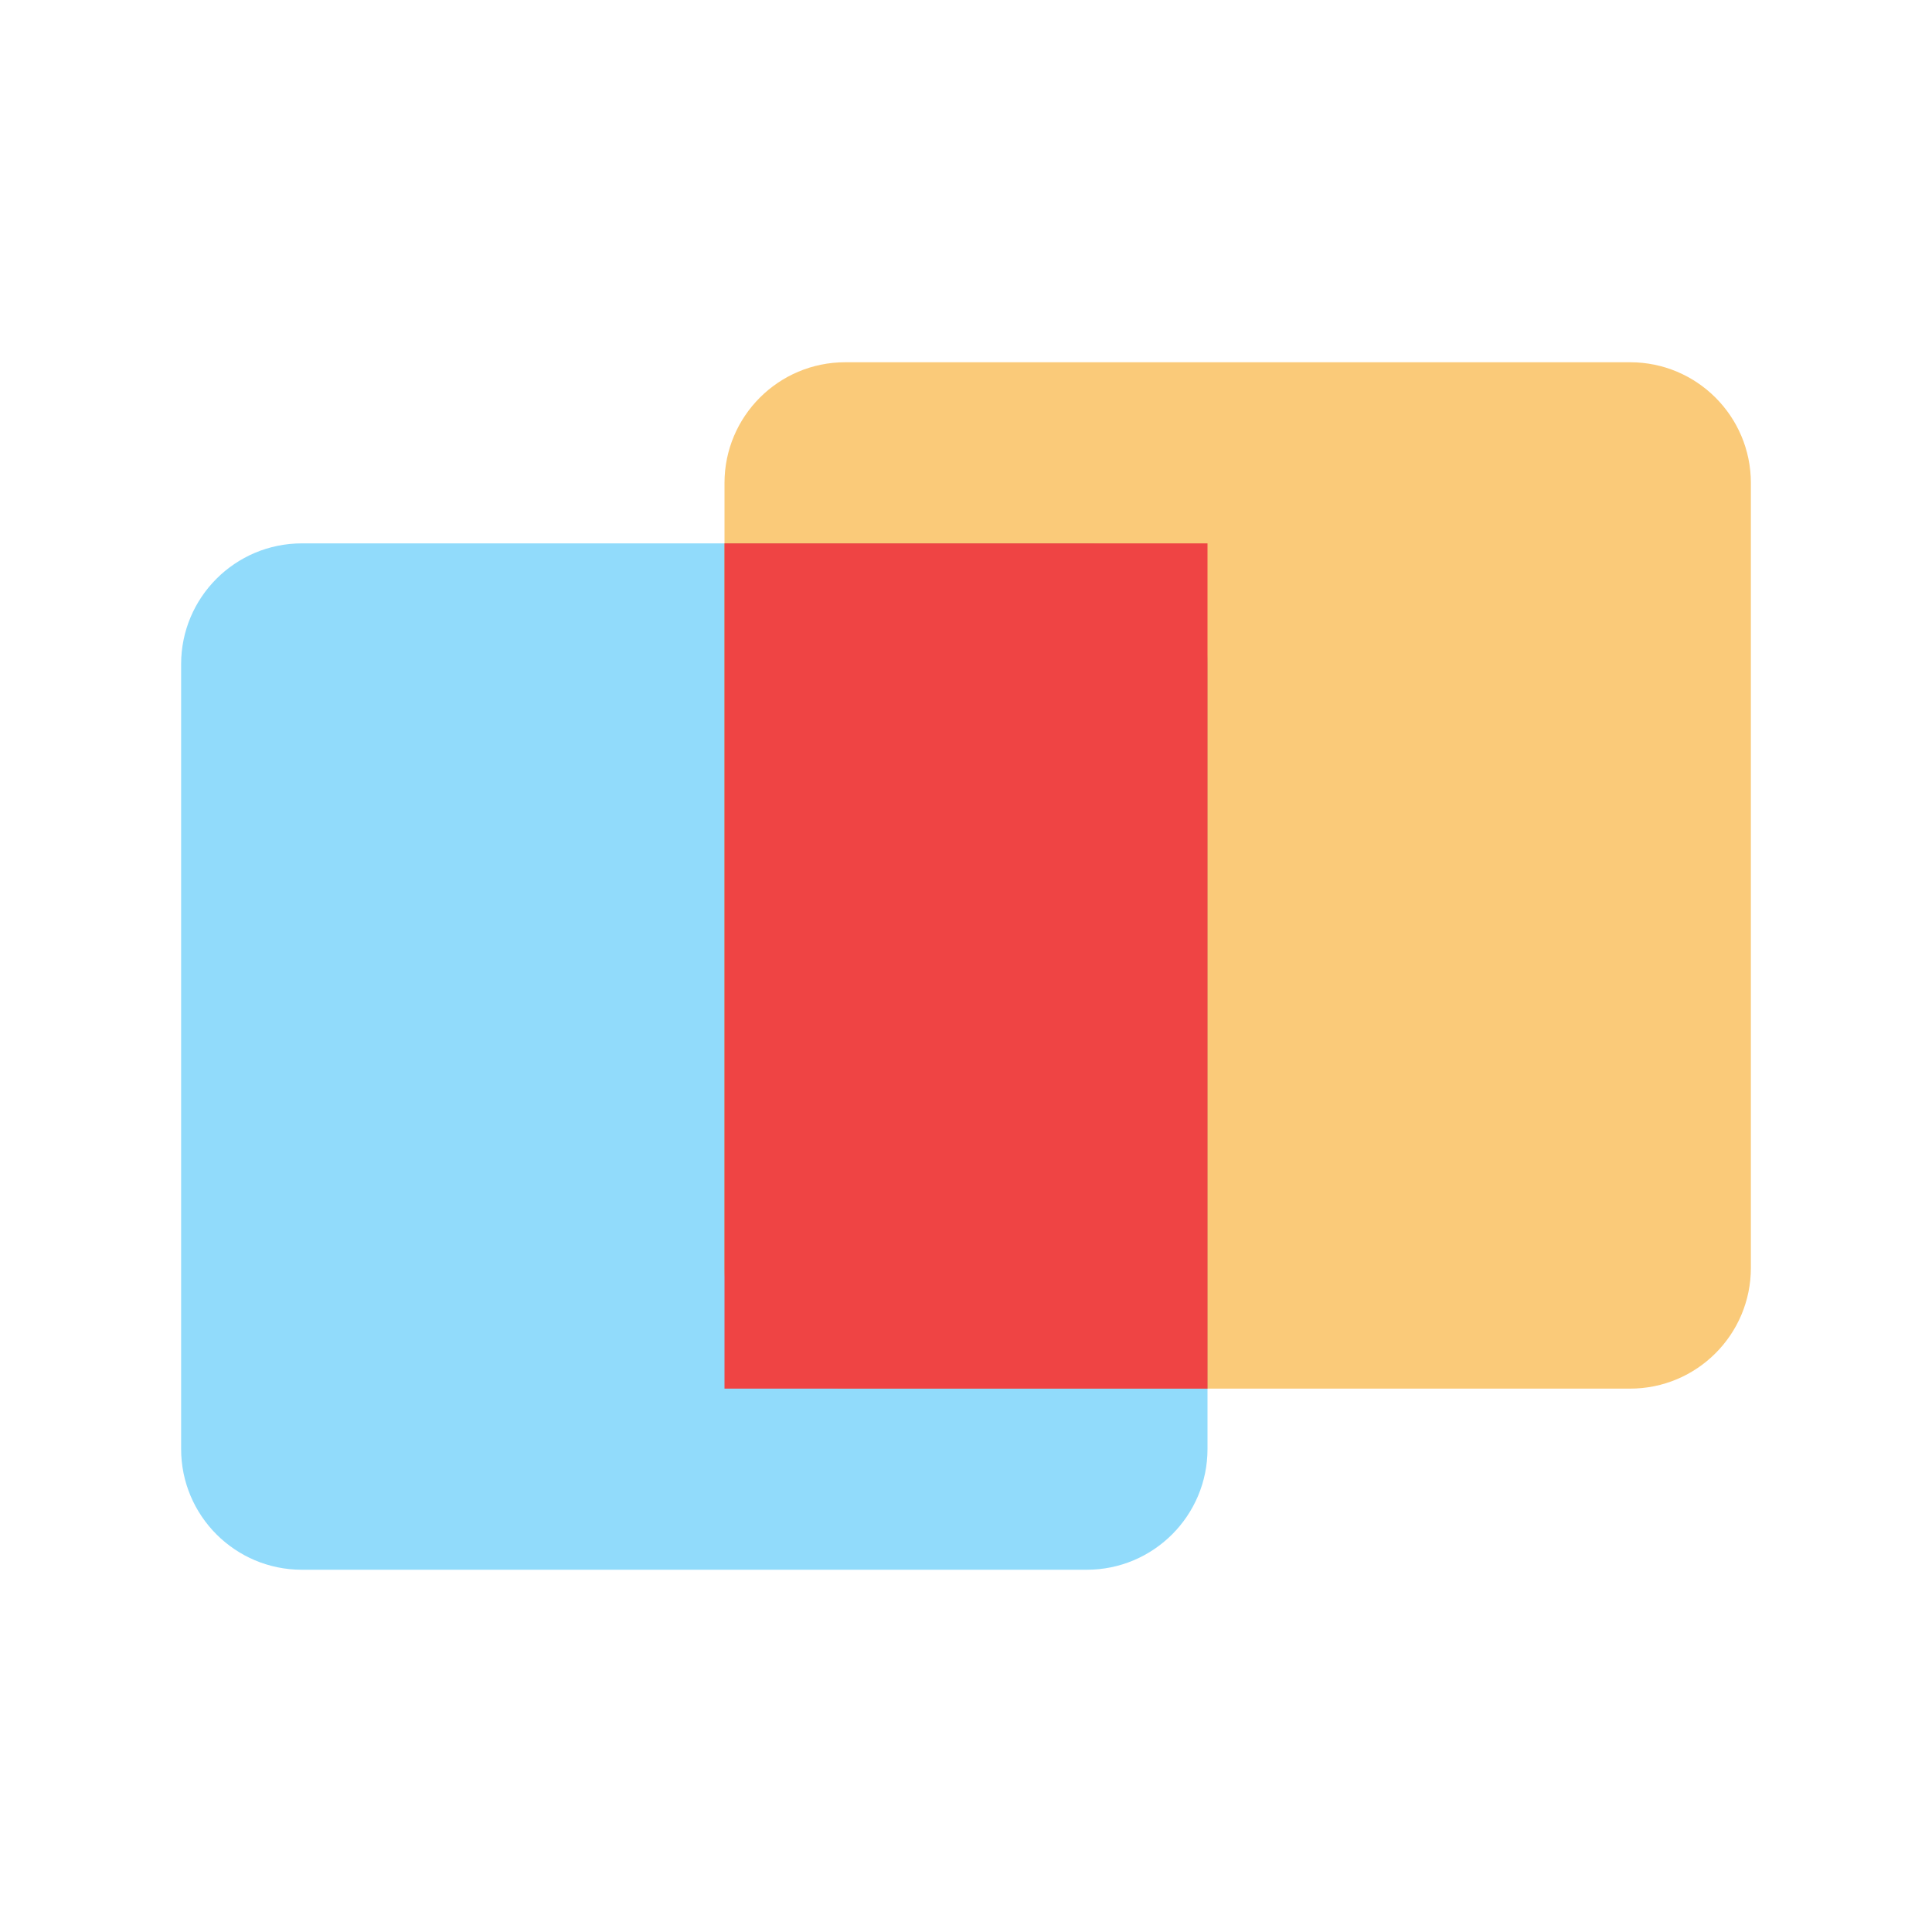
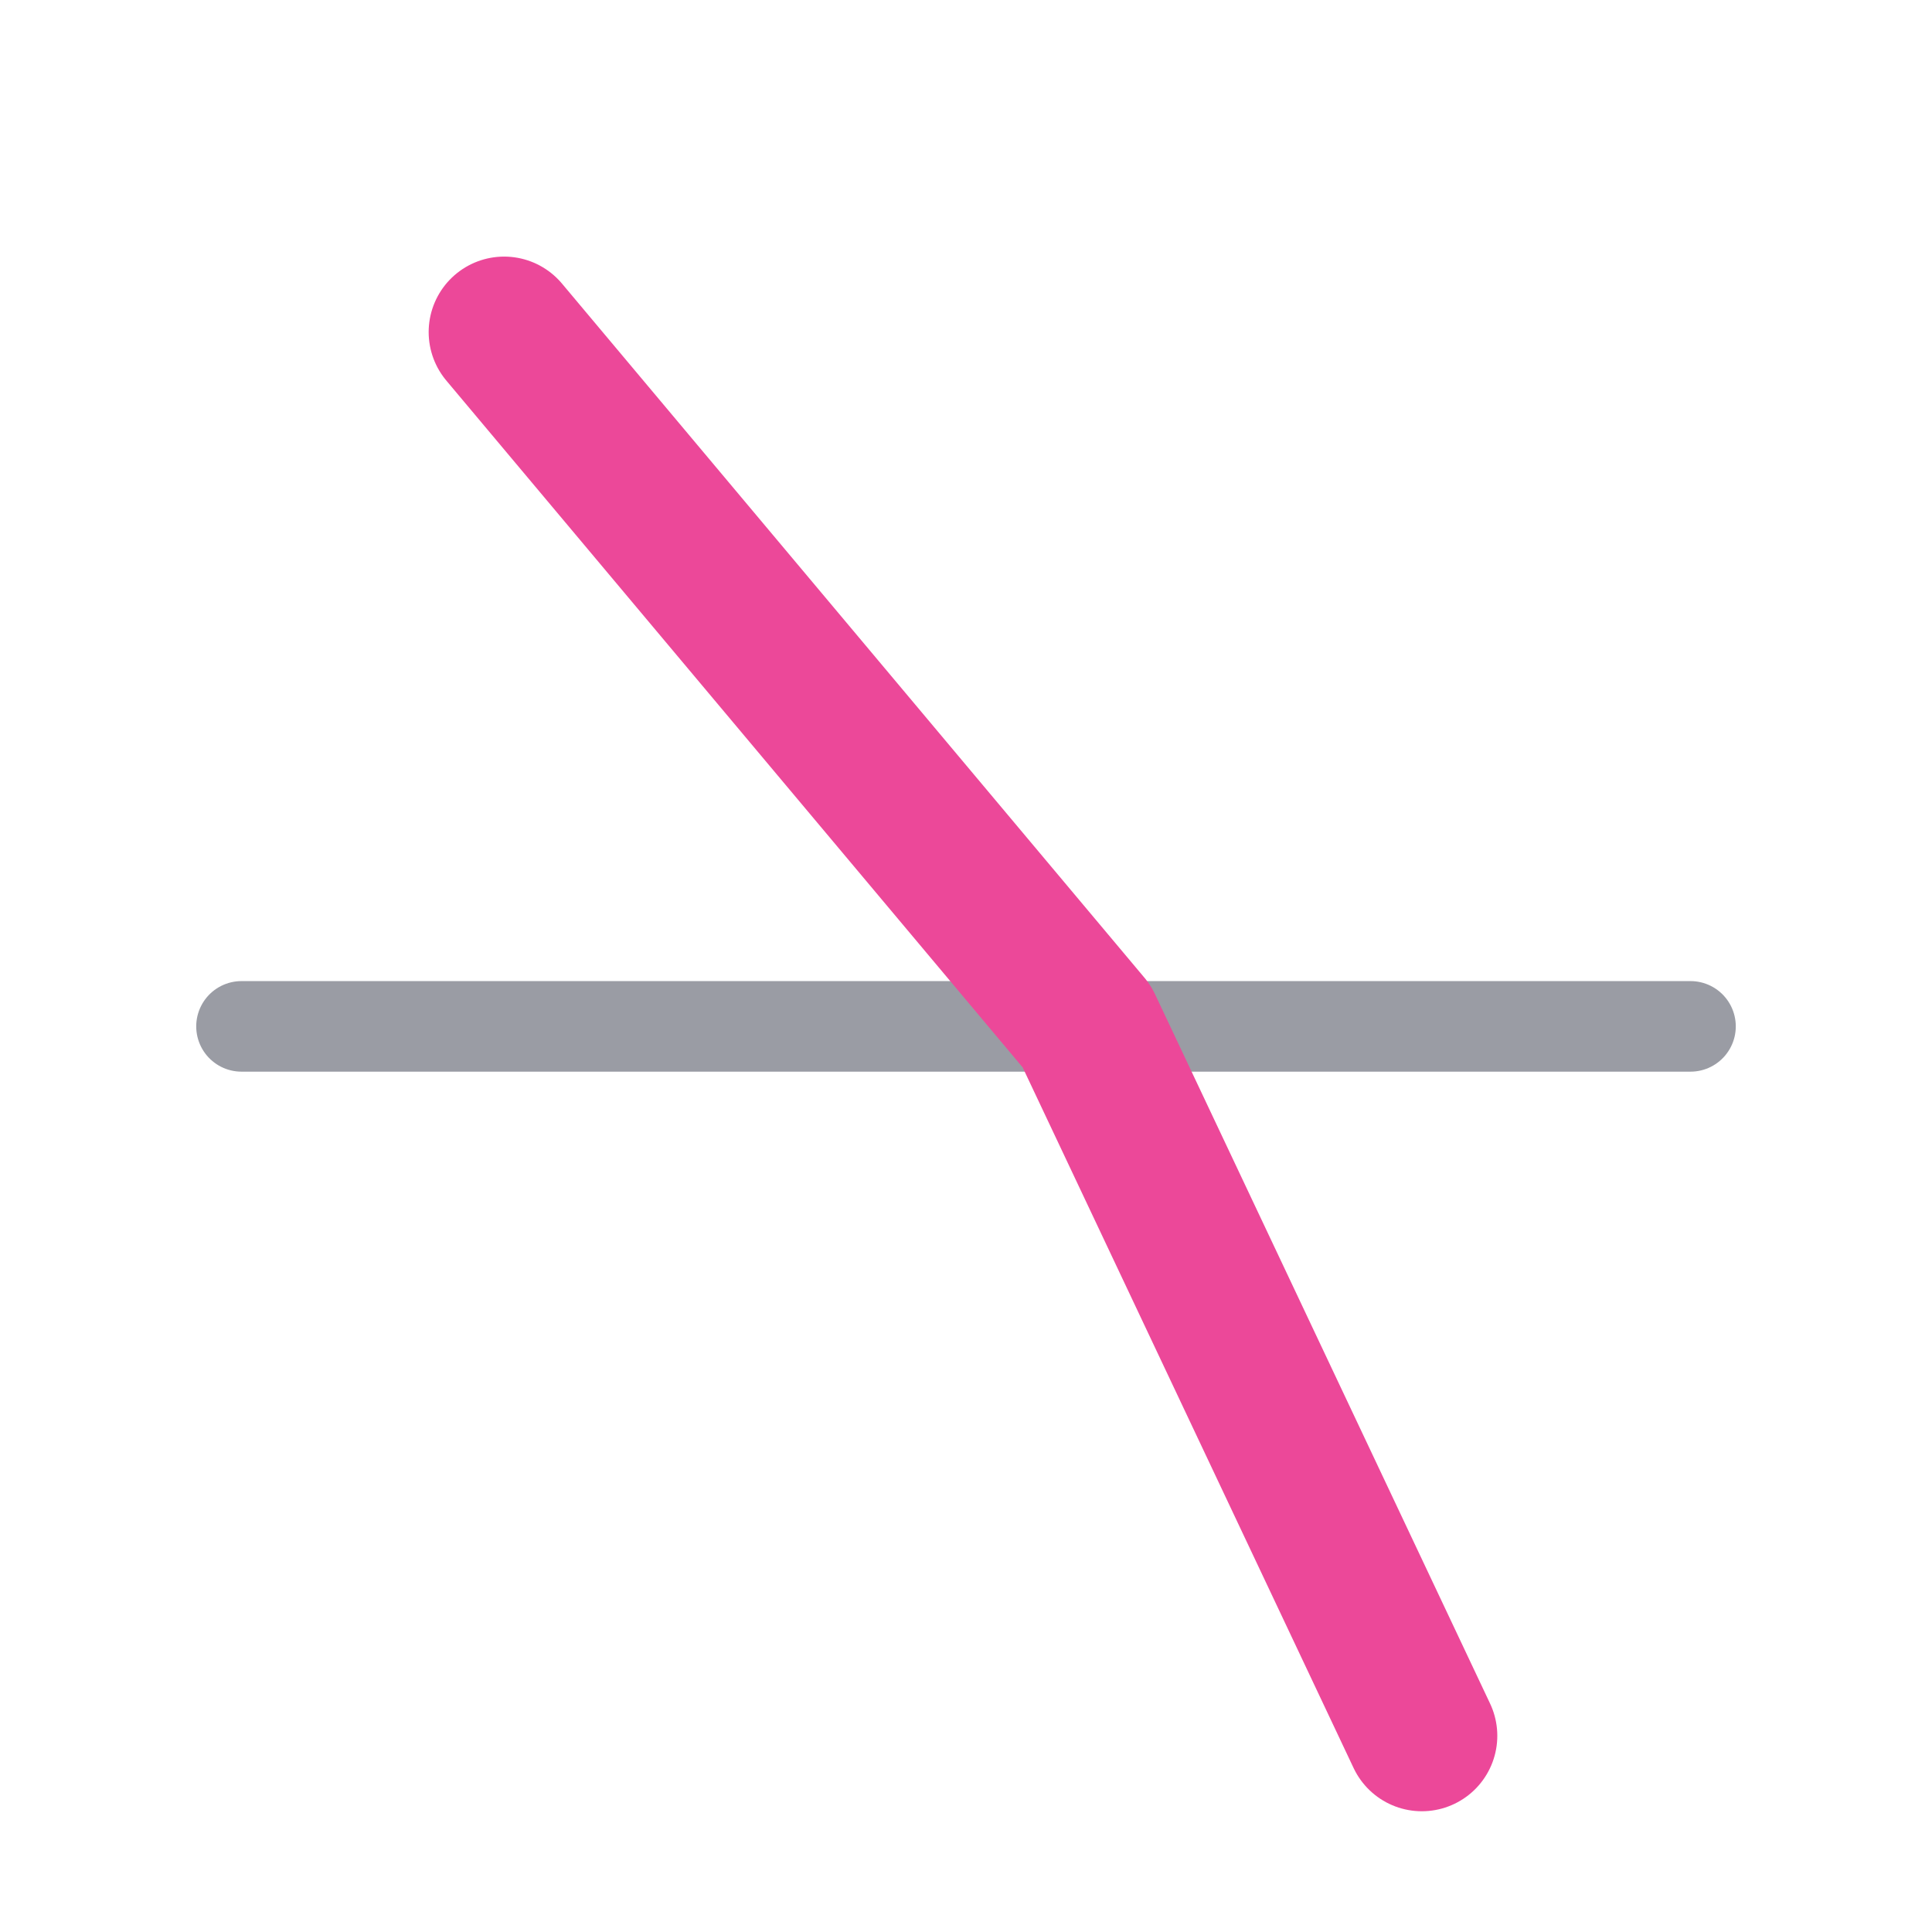
- <svg xmlns="http://www.w3.org/2000/svg" viewBox="0 0 32 32">
-   <rect x="3" y="9" width="17" height="17" rx="2" fill="#38bdf8" fill-opacity=".55" />
-   <rect x="12" y="6" width="17" height="17" rx="2" fill="#f59e0b" fill-opacity=".55" />
-   <rect x="12" y="9" width="8" height="14" fill="#ef4444" />
+ <svg xmlns="http://www.w3.org/2000/svg" viewBox="0 0 64 64" fill="none">
+   <path d="M8 34h48" stroke="#9a9ca4" stroke-width="3" stroke-linecap="round" />
+   <path d="M16.7 11 36 34l11.1 23.5" stroke="#ec4899" stroke-width="5" stroke-linecap="round" stroke-linejoin="round" />
</svg>
